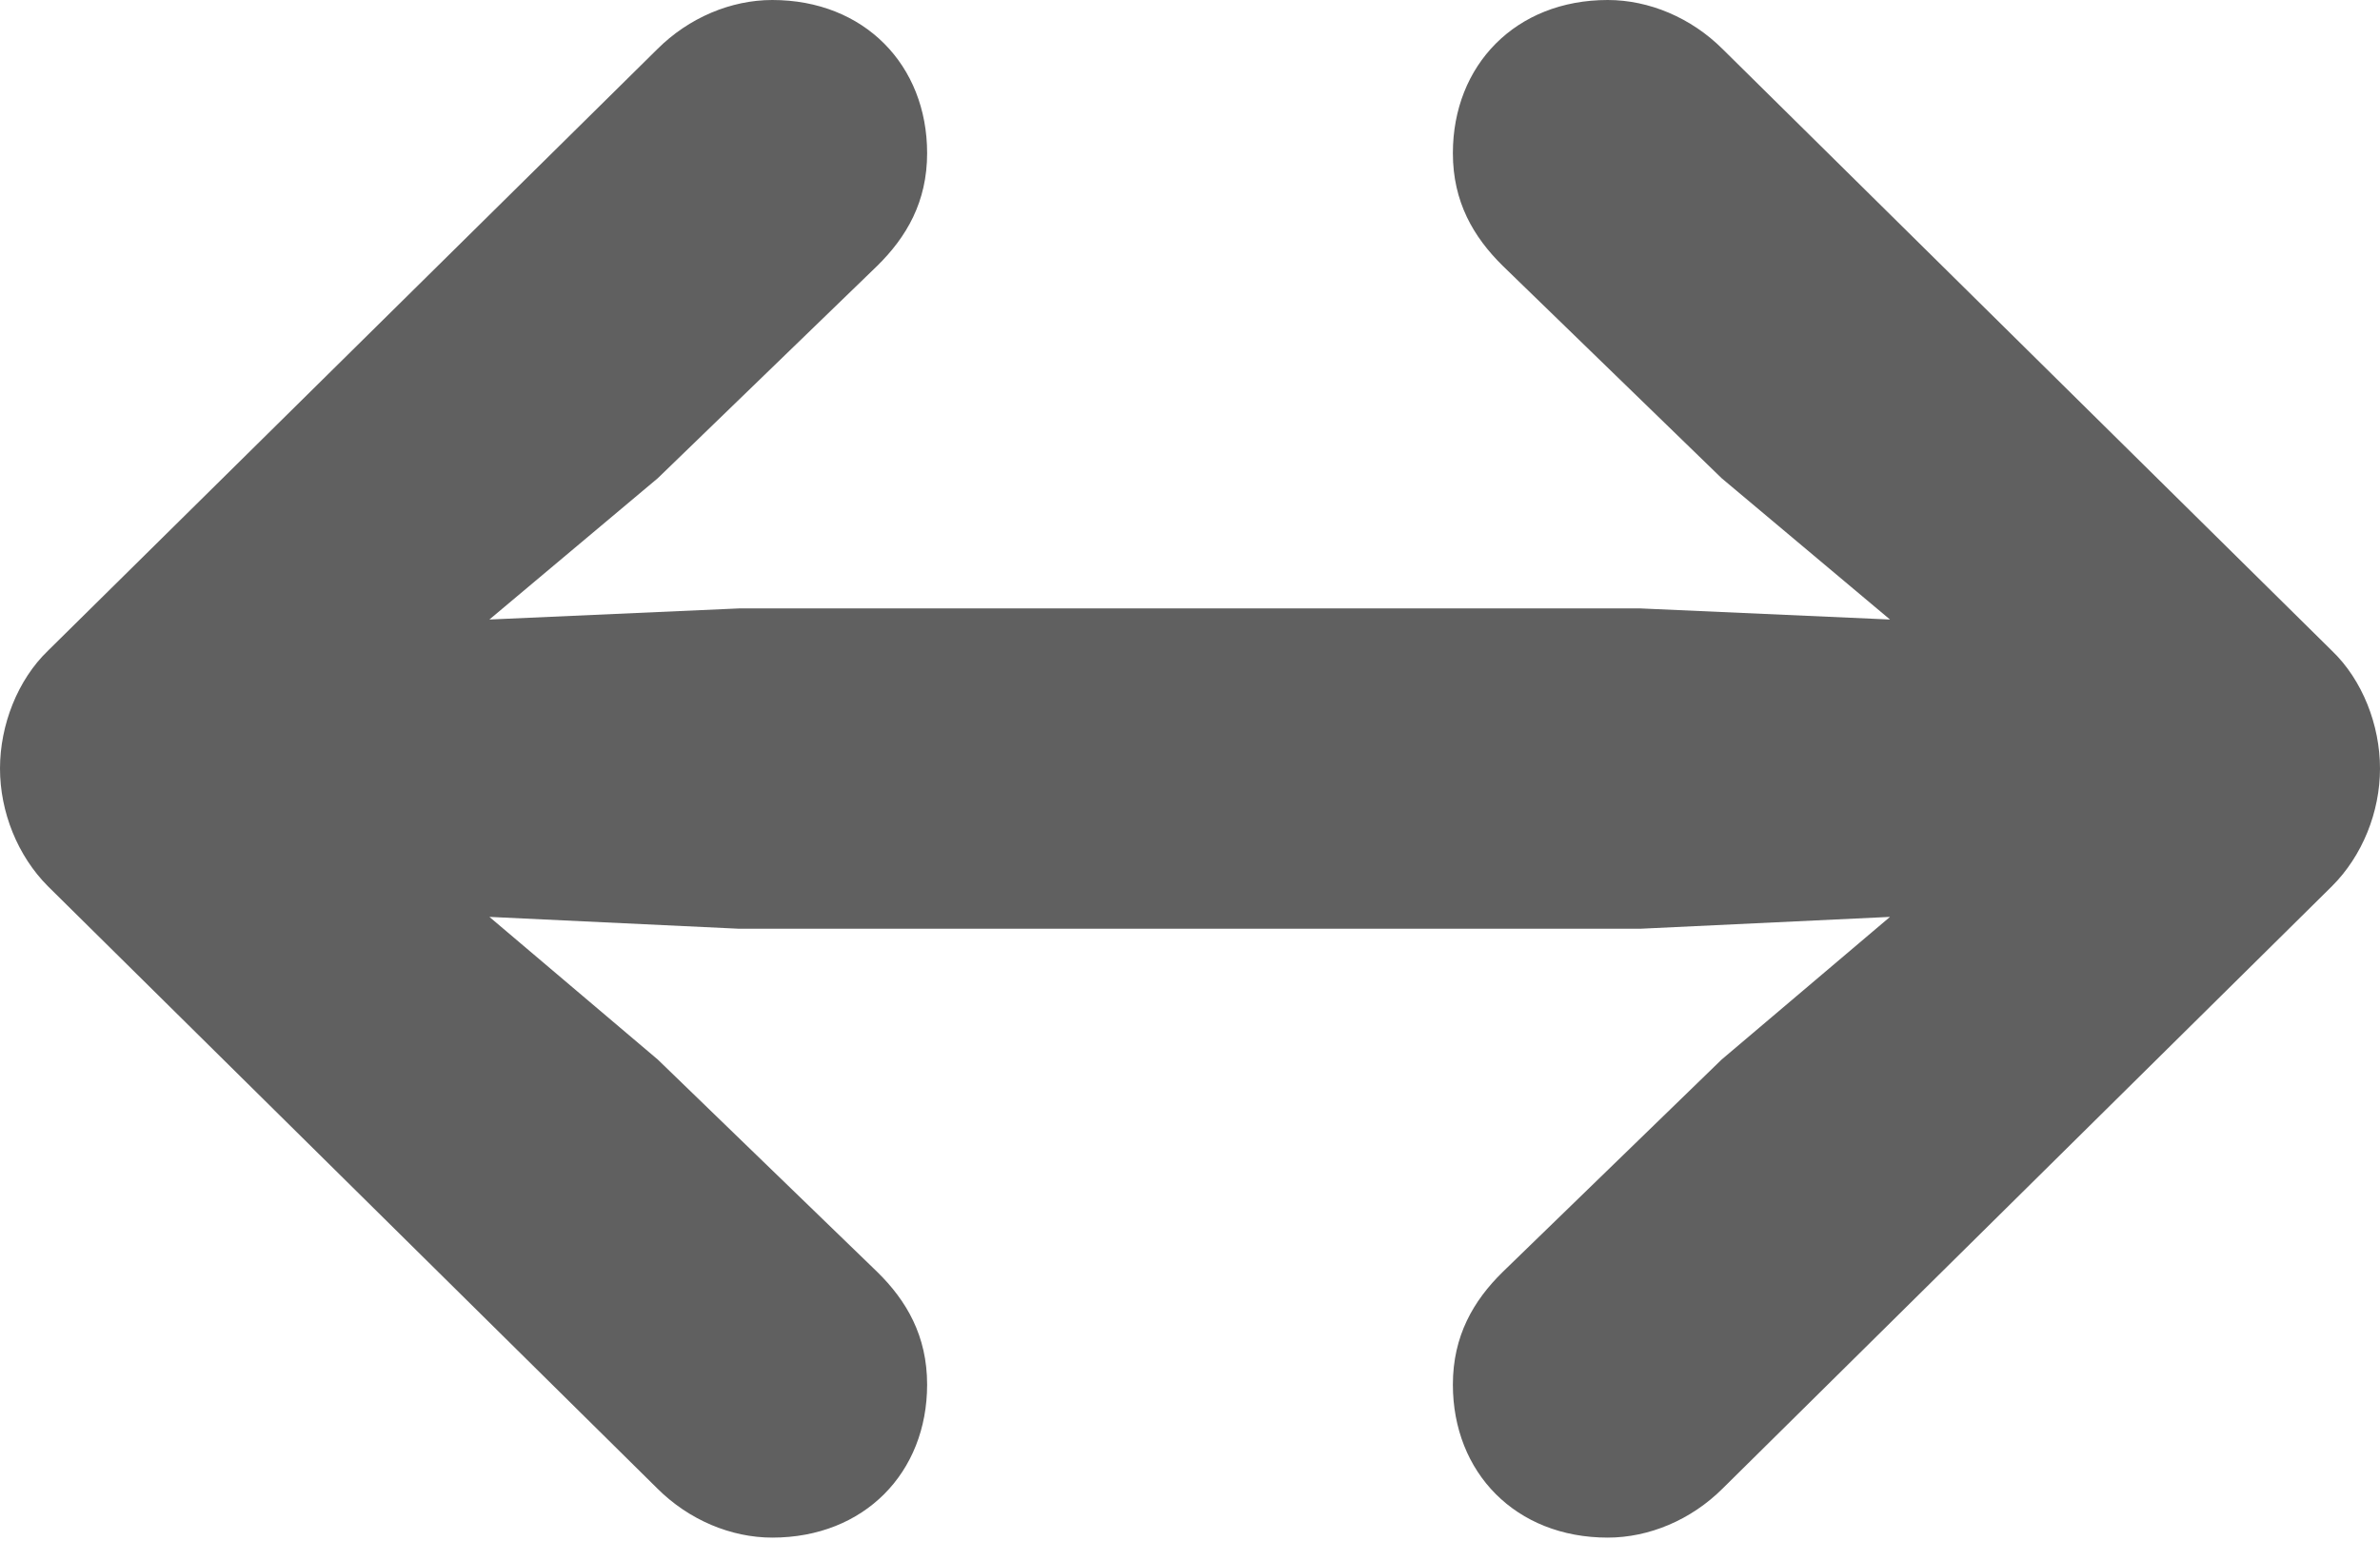
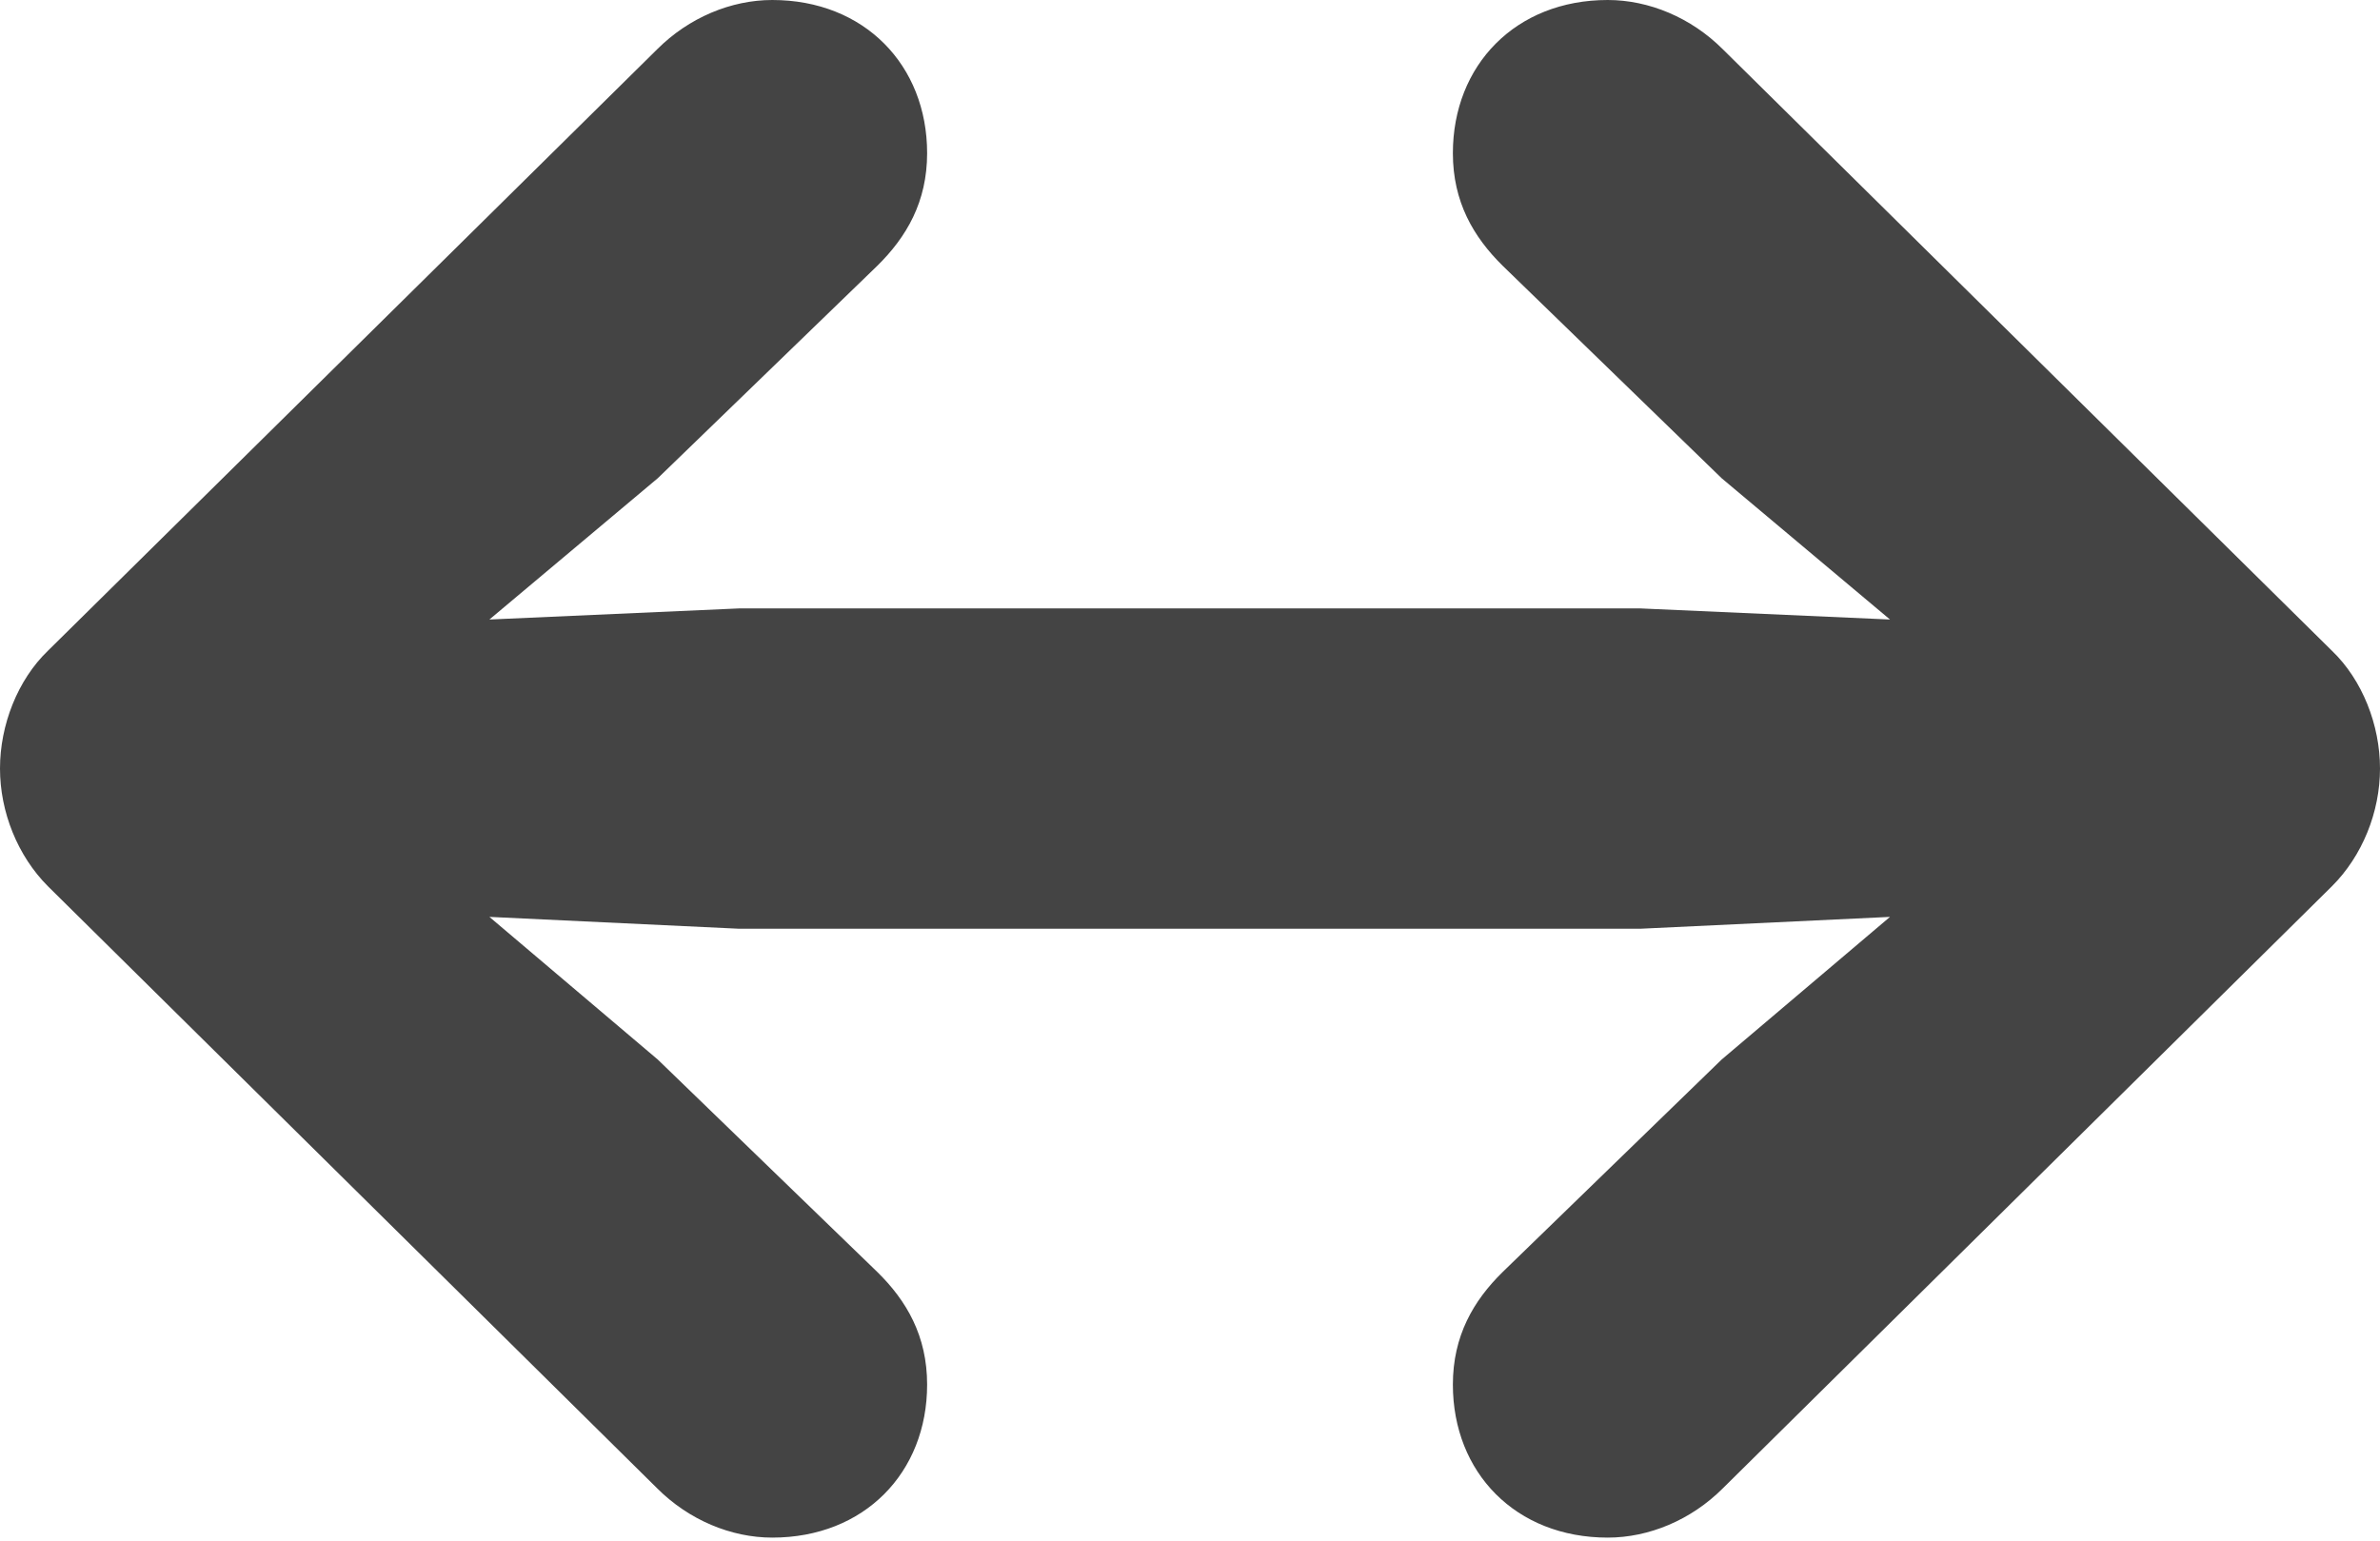
<svg xmlns="http://www.w3.org/2000/svg" version="1.1" width="15.844" height="10.258">
  <g>
    <rect height="10.258" opacity="0" width="15.844" x="0" y="0" />
-     <path d="M0 5.117C0 5.406 0.117 5.699 0.32 5.902L4.375 9.91C4.586 10.121 4.867 10.238 5.141 10.238C5.754 10.238 6.172 9.805 6.172 9.219C6.172 8.895 6.035 8.66 5.84 8.469L4.379 7.055L3.258 6.105L4.922 6.184L10.918 6.184L12.582 6.105L11.461 7.055L10.004 8.469C9.809 8.66 9.672 8.895 9.672 9.219C9.672 9.805 10.09 10.238 10.703 10.238C10.977 10.238 11.258 10.121 11.469 9.91L15.523 5.902C15.727 5.699 15.844 5.406 15.844 5.117C15.844 4.828 15.727 4.527 15.523 4.332L11.469 0.328C11.258 0.117 10.977 0 10.703 0C10.09 0 9.672 0.434 9.672 1.02C9.672 1.344 9.809 1.578 10.004 1.77L11.461 3.184L12.582 4.125L10.918 4.051L4.922 4.051L3.258 4.125L4.379 3.184L5.84 1.77C6.035 1.578 6.172 1.344 6.172 1.02C6.172 0.434 5.754 0 5.141 0C4.867 0 4.586 0.117 4.375 0.328L0.32 4.332C0.117 4.527 0 4.828 0 5.117Z" fill="#444444" fill-opacity="0.85" />
+     <path d="M0 5.117C0 5.406 0.117 5.699 0.32 5.902L4.375 9.91C4.586 10.121 4.867 10.238 5.141 10.238C5.754 10.238 6.172 9.805 6.172 9.219C6.172 8.895 6.035 8.66 5.84 8.469L4.379 7.055L3.258 6.105L4.922 6.184L10.918 6.184L12.582 6.105L11.461 7.055L10.004 8.469C9.809 8.66 9.672 8.895 9.672 9.219C9.672 9.805 10.09 10.238 10.703 10.238C10.977 10.238 11.258 10.121 11.469 9.91L15.523 5.902C15.727 5.699 15.844 5.406 15.844 5.117C15.844 4.828 15.727 4.527 15.523 4.332L11.469 0.328C11.258 0.117 10.977 0 10.703 0C10.09 0 9.672 0.434 9.672 1.02C9.672 1.344 9.809 1.578 10.004 1.77L11.461 3.184L12.582 4.125L10.918 4.051L4.922 4.051L3.258 4.125L4.379 3.184L5.84 1.77C6.035 1.578 6.172 1.344 6.172 1.02C6.172 0.434 5.754 0 5.141 0C4.867 0 4.586 0.117 4.375 0.328L0.32 4.332C0.117 4.527 0 4.828 0 5.117Z" fill="#444444" />
  </g>
</svg>
